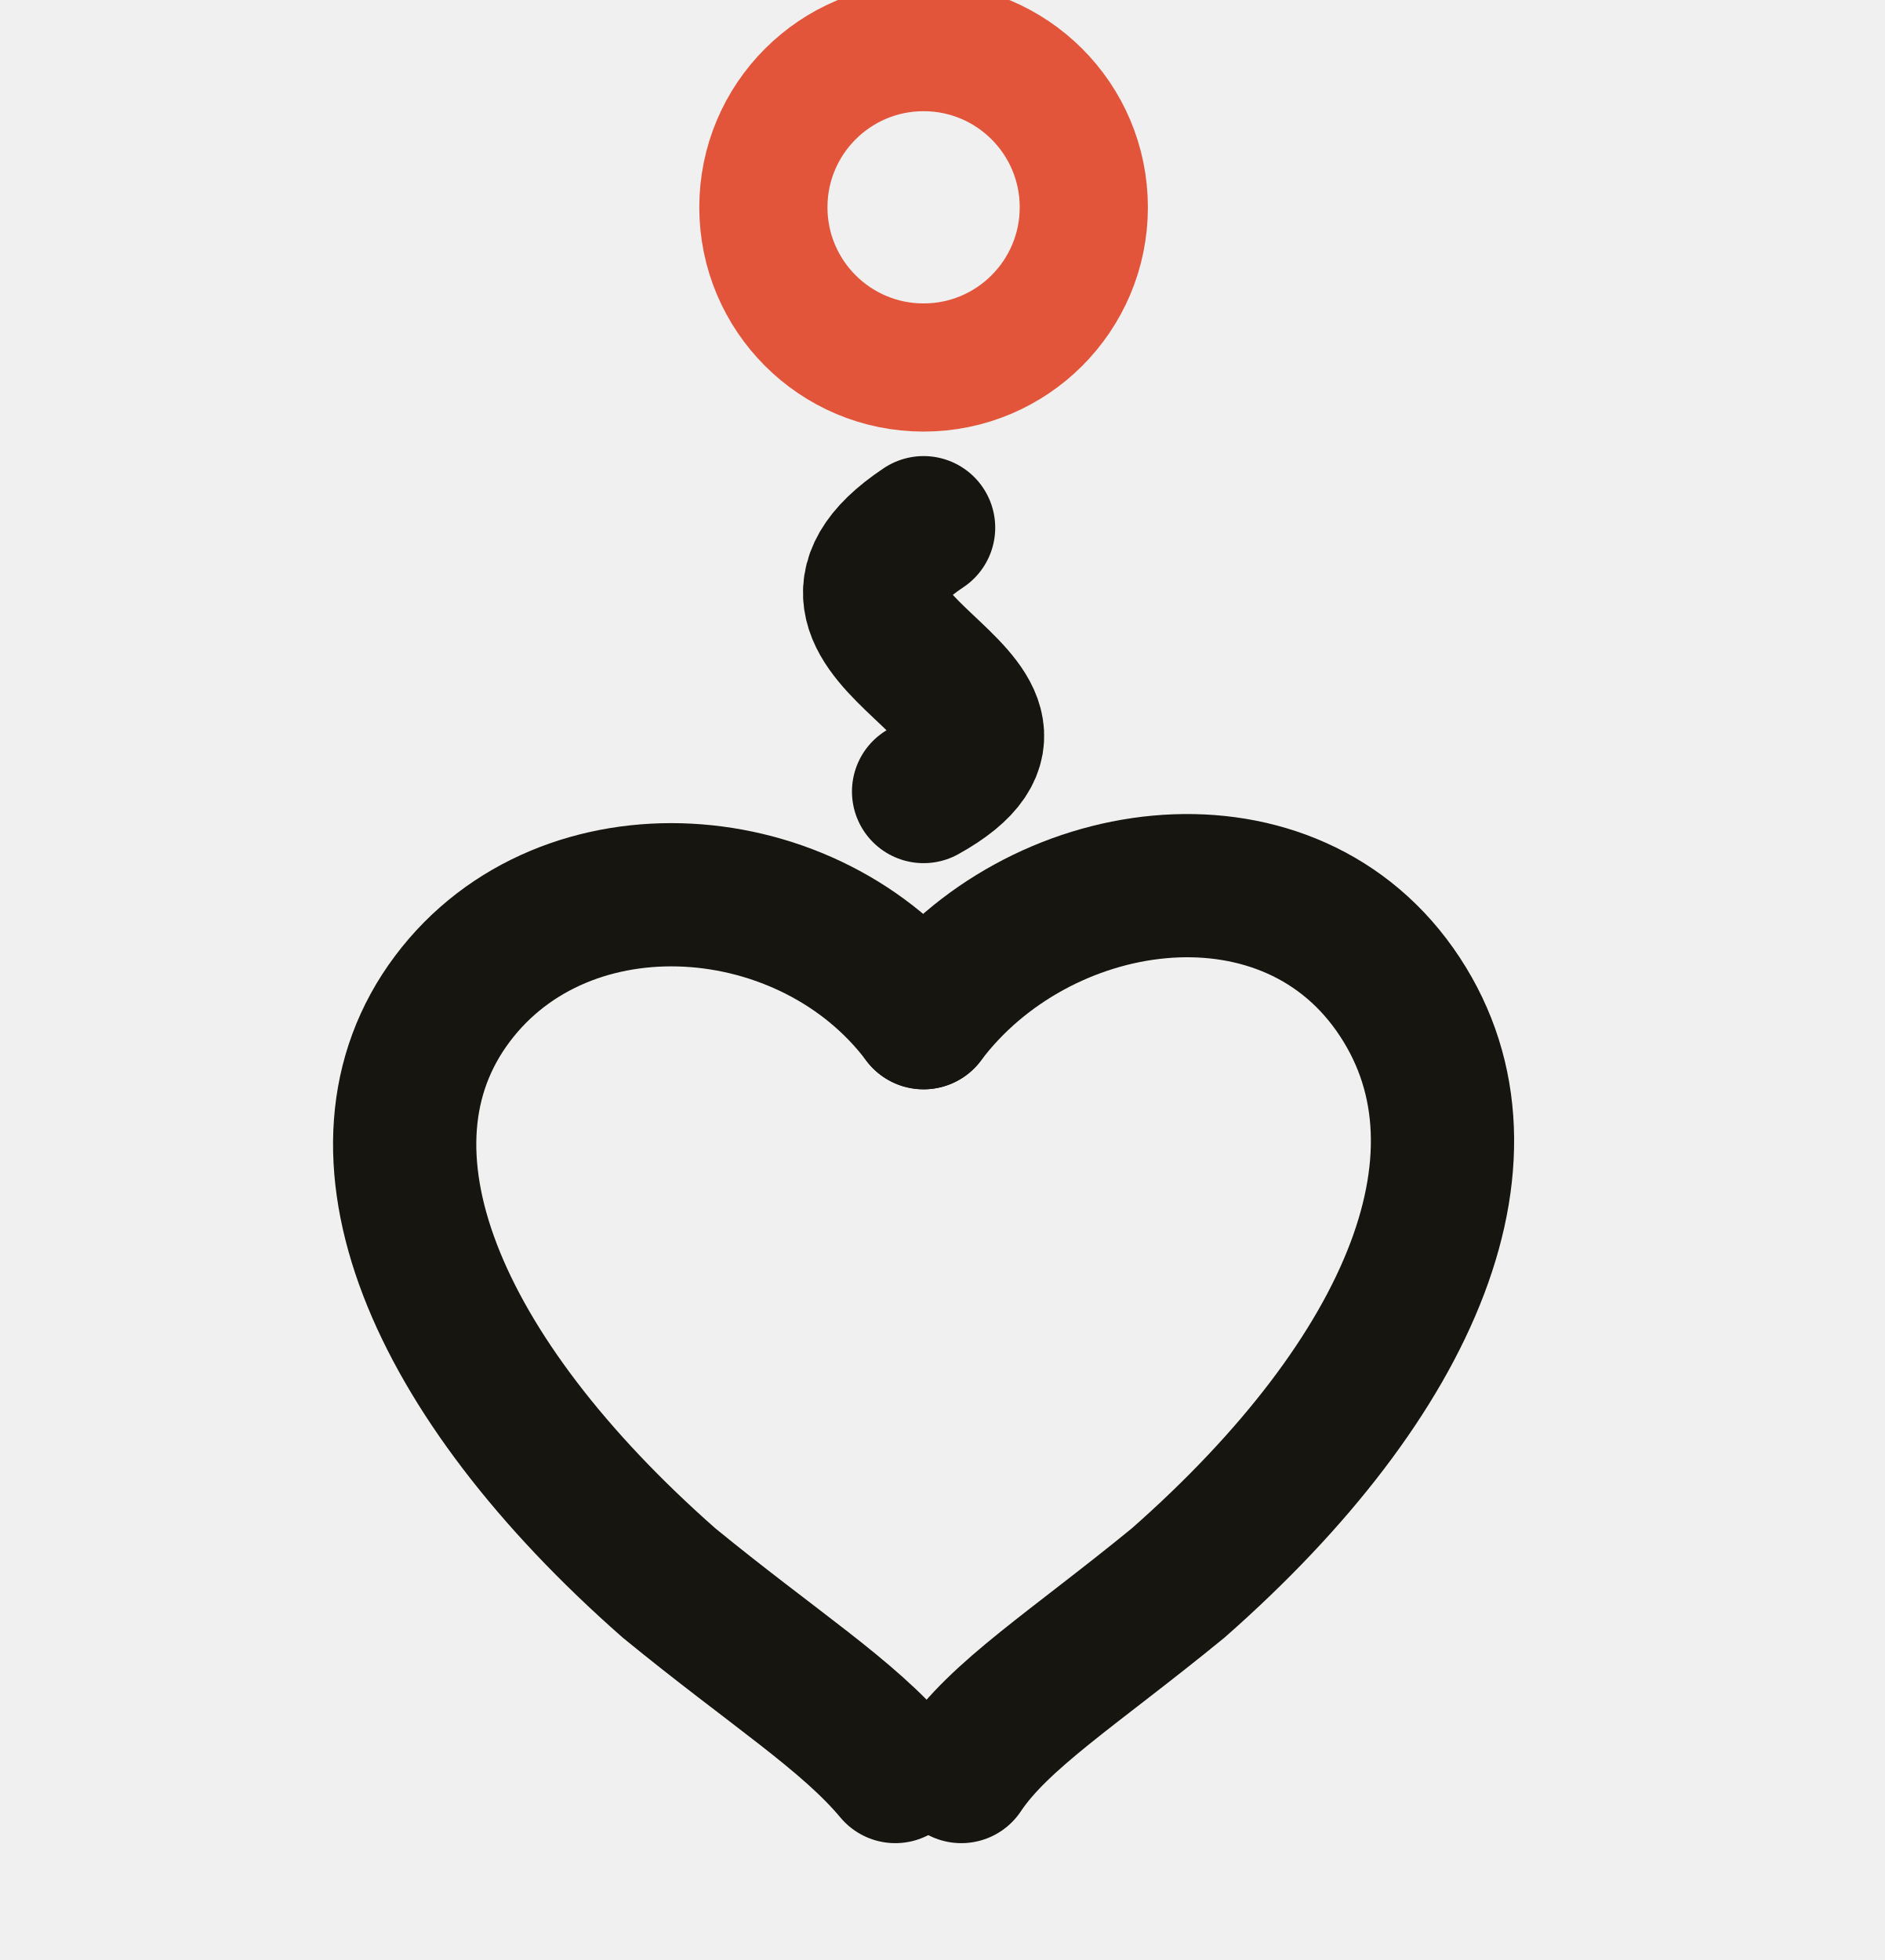
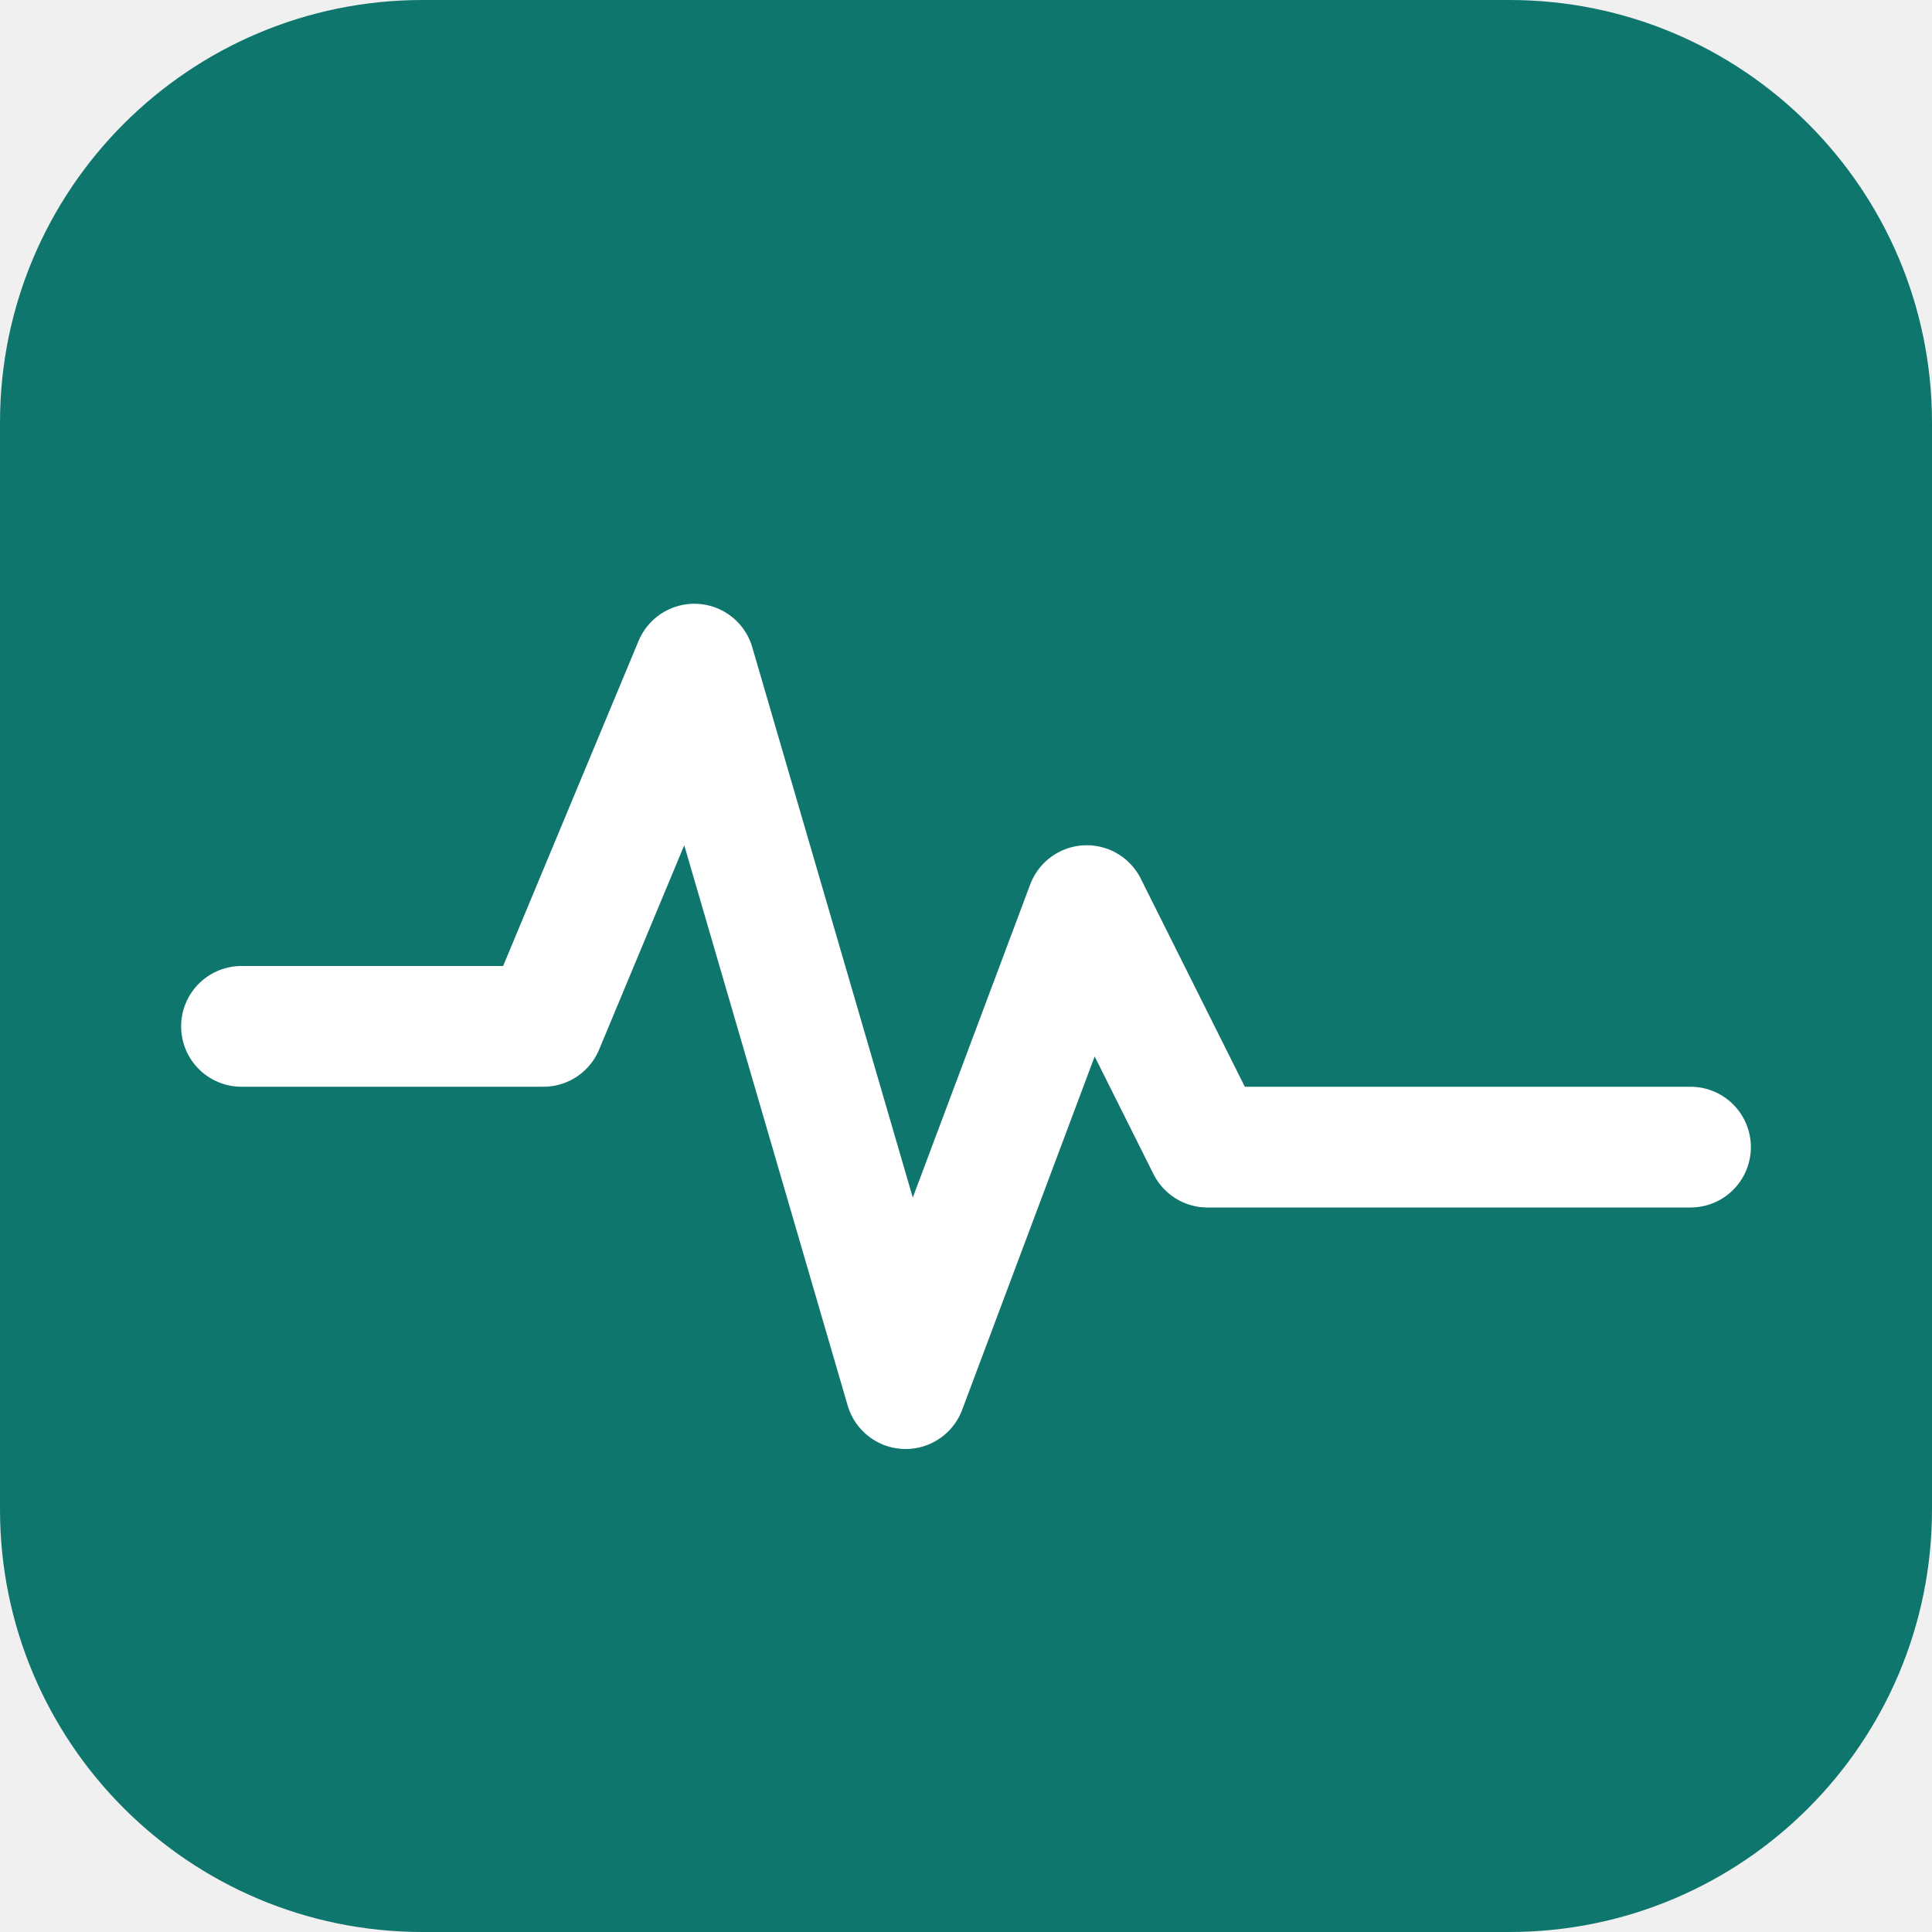
- <svg xmlns="http://www.w3.org/2000/svg" viewBox="0 0 100 104" width="100" height="104">
-   <circle cx="49" cy="11" r="8.5" fill="none" stroke="#E2553A" stroke-width="6.8" />
-   <path d="M49 28c-9 6 9 9 0 14" fill="none" stroke="#16150F" stroke-width="7.6" stroke-linecap="round" />
-   <path d="M49 54C43 46 30 45 24 53 18 61 23 73 35.5 84 41 88.5 45 91 47.5 94" fill="none" stroke="#16150F" stroke-width="7.6" stroke-linecap="round" />
-   <path d="M49 54C55 46 68 44 74 52.5 80 61 75 73 62.5 84 57 88.5 53 91 51 94" fill="none" stroke="#16150F" stroke-width="7.6" stroke-linecap="round" />
+ <svg xmlns="http://www.w3.org/2000/svg" viewBox="0 0 64 64" width="64" height="64">
+   <rect width="64" height="64" rx="14" fill="#0f766e" />
+   <path d="M8 34h10l5-12 7 24 6-16 4 8h16" fill="none" stroke="#fff" stroke-width="4" stroke-linecap="round" stroke-linejoin="round" />
</svg>
